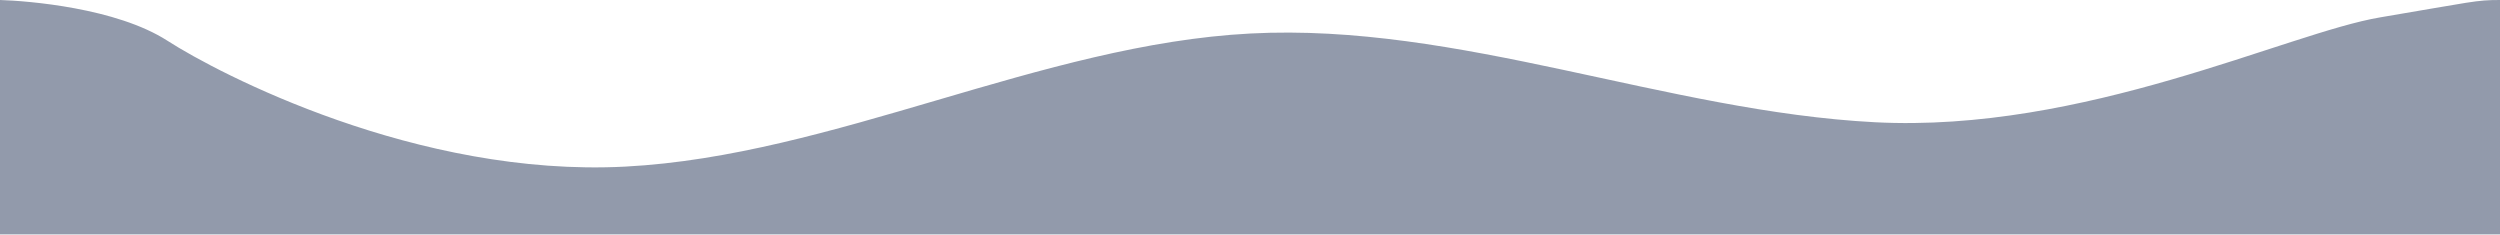
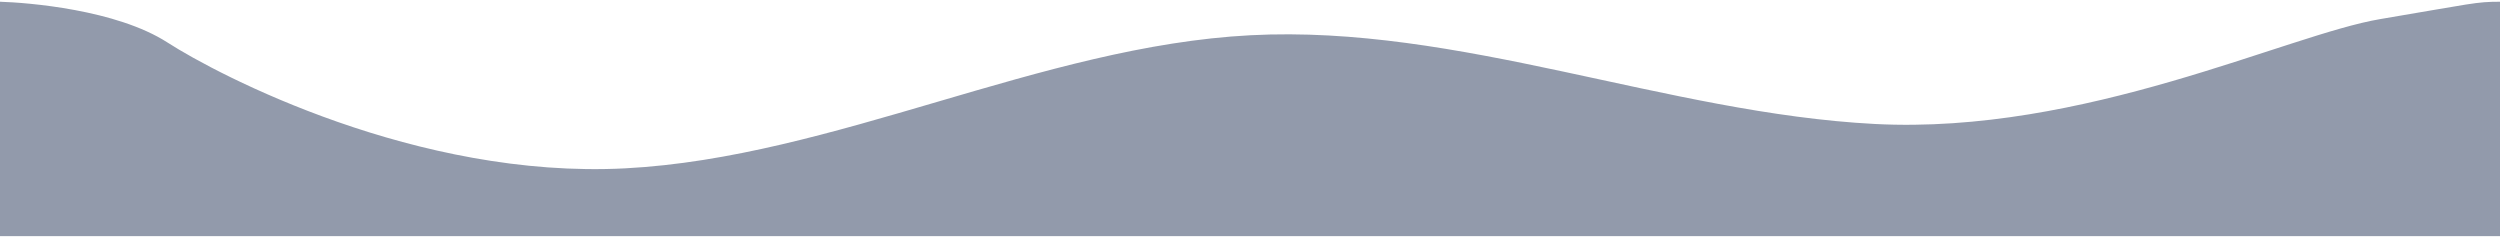
- <svg xmlns="http://www.w3.org/2000/svg" width="1440" height="135" viewBox="0 0 1440 135" fill="none">
+ <svg xmlns="http://www.w3.org/2000/svg" width="1440" height="137" viewBox="0 0 1440 135" fill="none">
  <path fill-rule="evenodd" clip-rule="evenodd" d="M0 0C16 0.5 67 4.5 96.5 23.5C126 42.5 240.294 102.222 360.147 95.964C480 89.705 599.853 25.556 720.294 19.297C840.147 13.039 960 64.15 1079.85 70.408C1200.29 76.667 1317.5 19 1371 10C1424.5 1 1426 0 1440 0L1440 135H1380.07C1320.15 135 1200.29 135 1079.85 135C960 135 840.147 135 720.294 135C599.853 135 480 135 360.147 135C240.294 135 119.853 135 59.927 135H0V0Z" fill="#929AAB" />
</svg>
